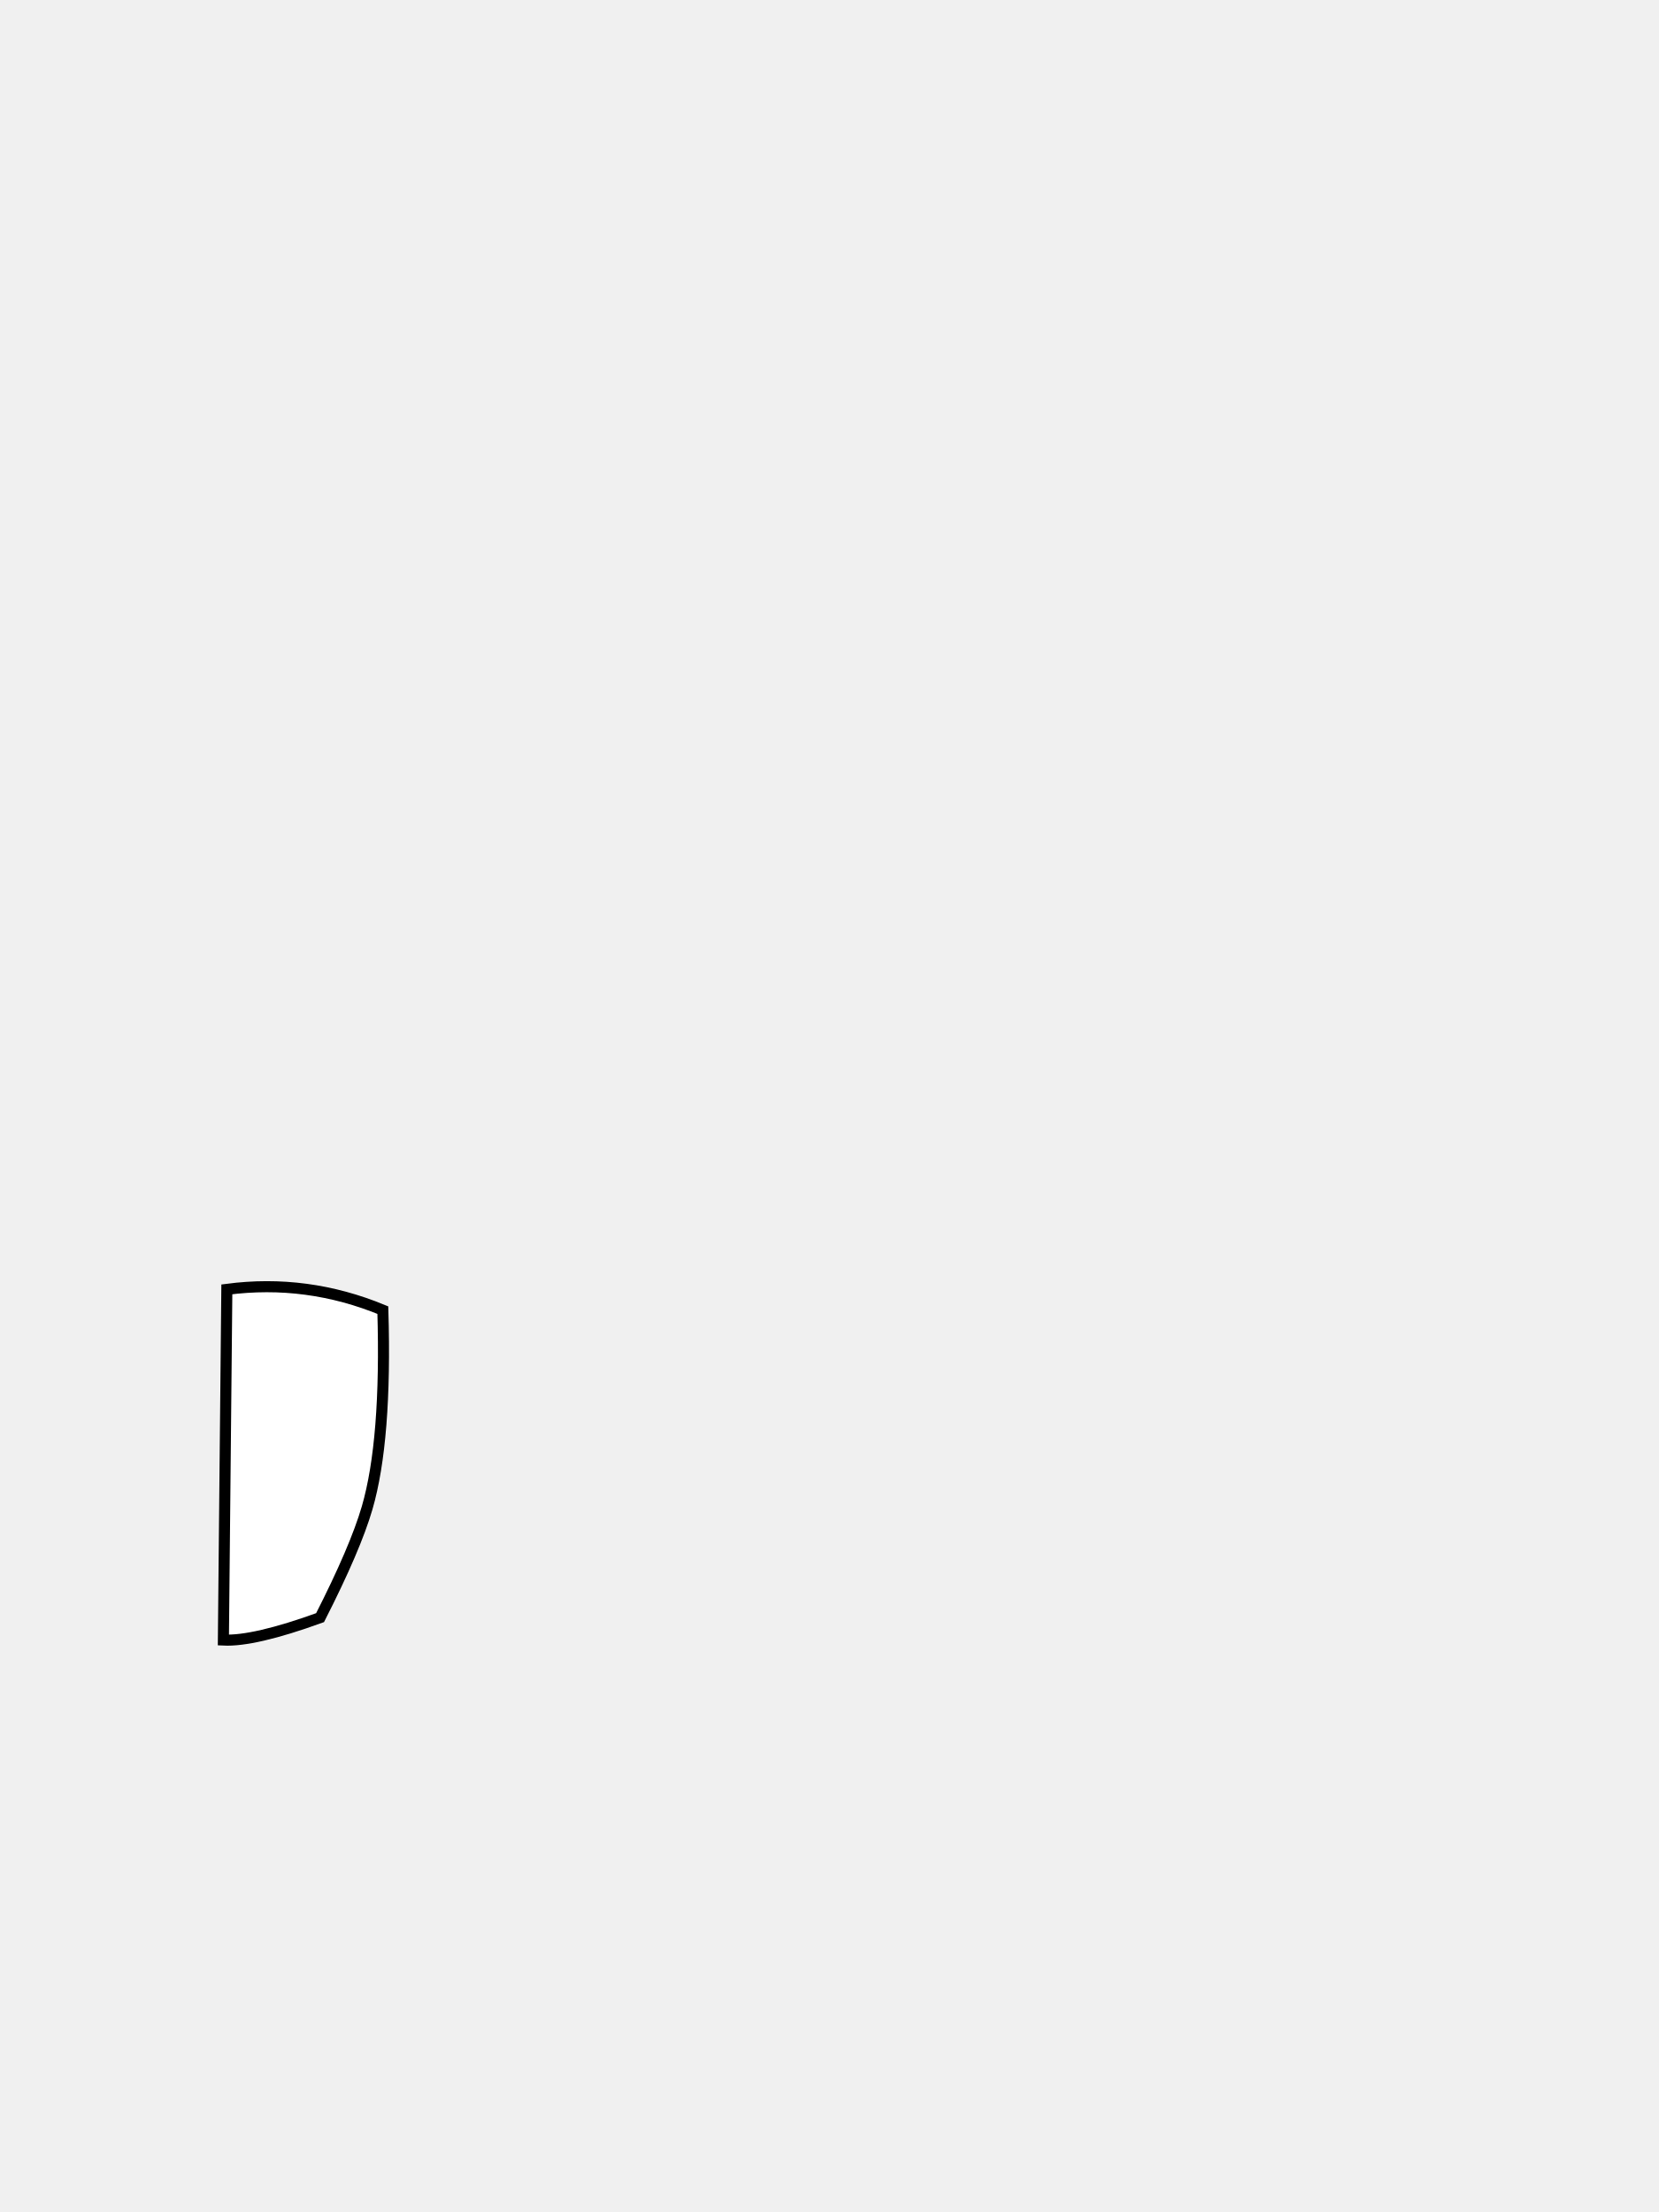
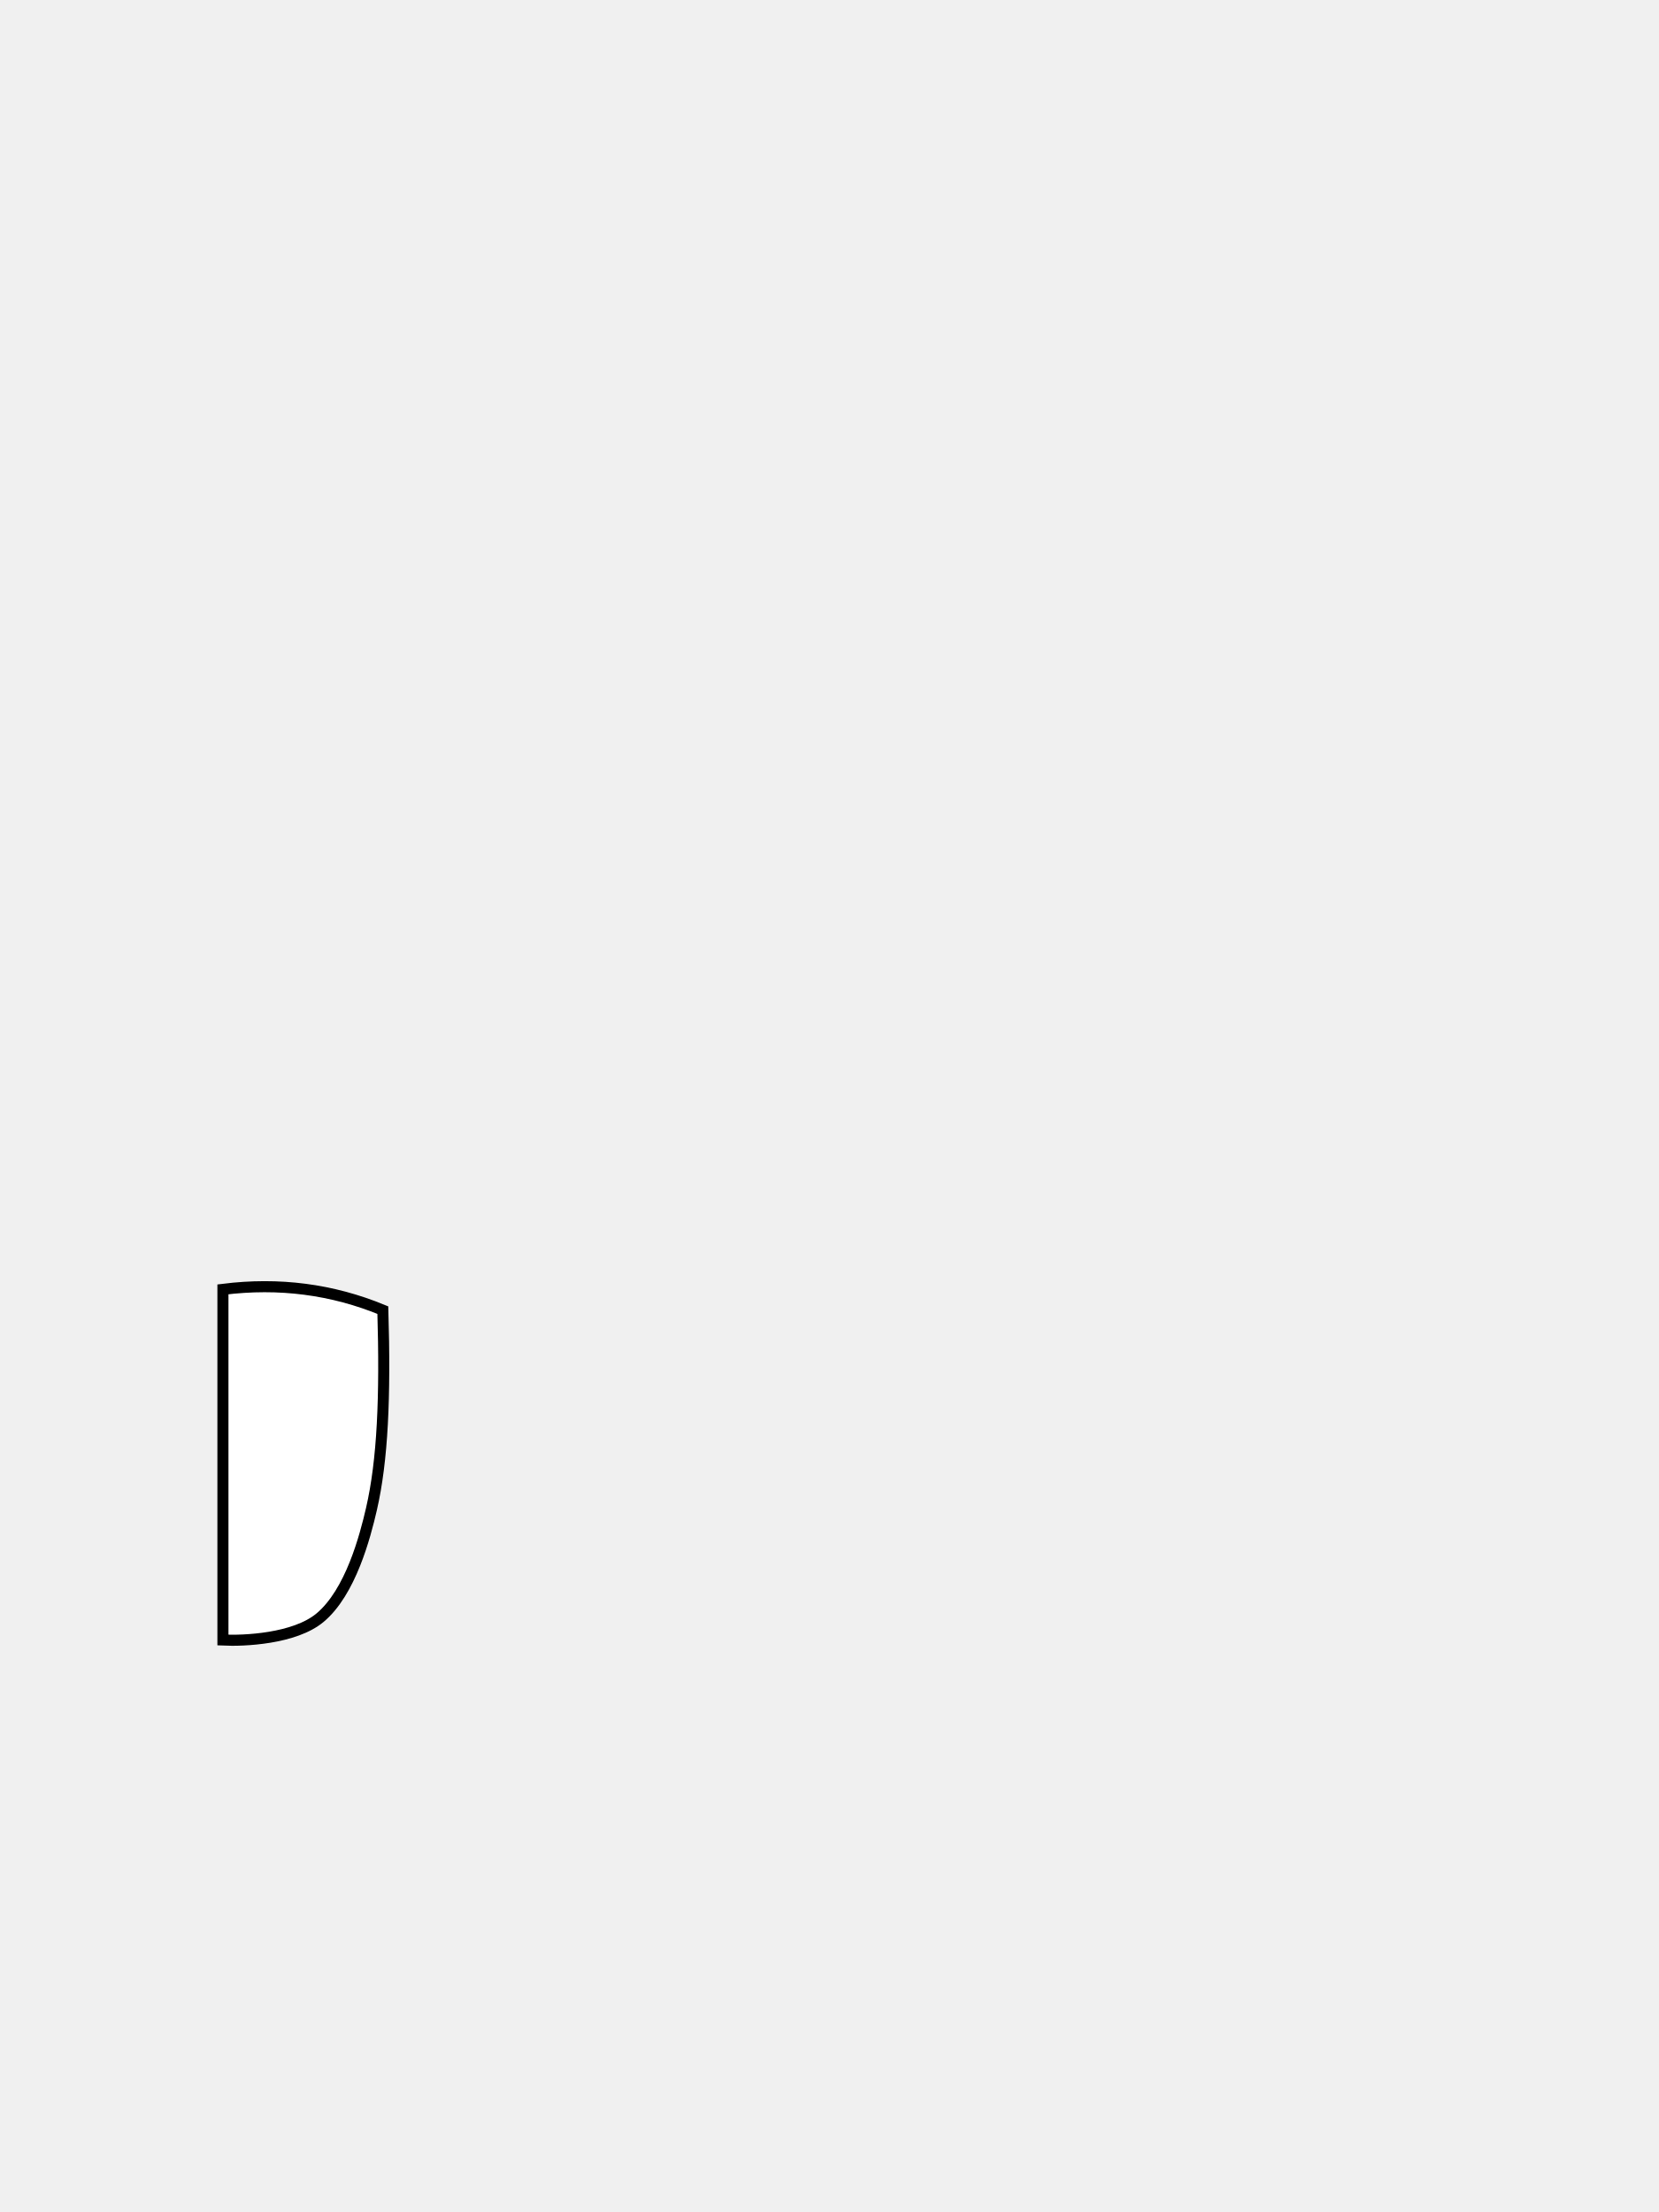
<svg xmlns="http://www.w3.org/2000/svg" x="0" y="0" width="300" height="400" viewBox="0, 0, 300, 400">
-   <path d=" M 41.02 233.155 Q 55.519 231.25 69.23 236.913 Q 69.933 260.478 66.392 272.663 Q 64.269 279.971 57.88 292.523 Q 45.94 296.851 40.396 296.575 Z" fill="white" stroke="black" stroke-width="2" />
+   <path d="M 40.312 233.155 C 50.45 231.885 60.089 233.138 69.23 236.913 C 69.699 252.623 69.198 264.095 67.17 272.885 C 66.03 277.828 63.406 287.904 57.88 292.523 C 53.269 296.377 44.064 296.759 40.312 296.575 Z" fill="white" stroke="black" stroke-width="2" />
</svg>
